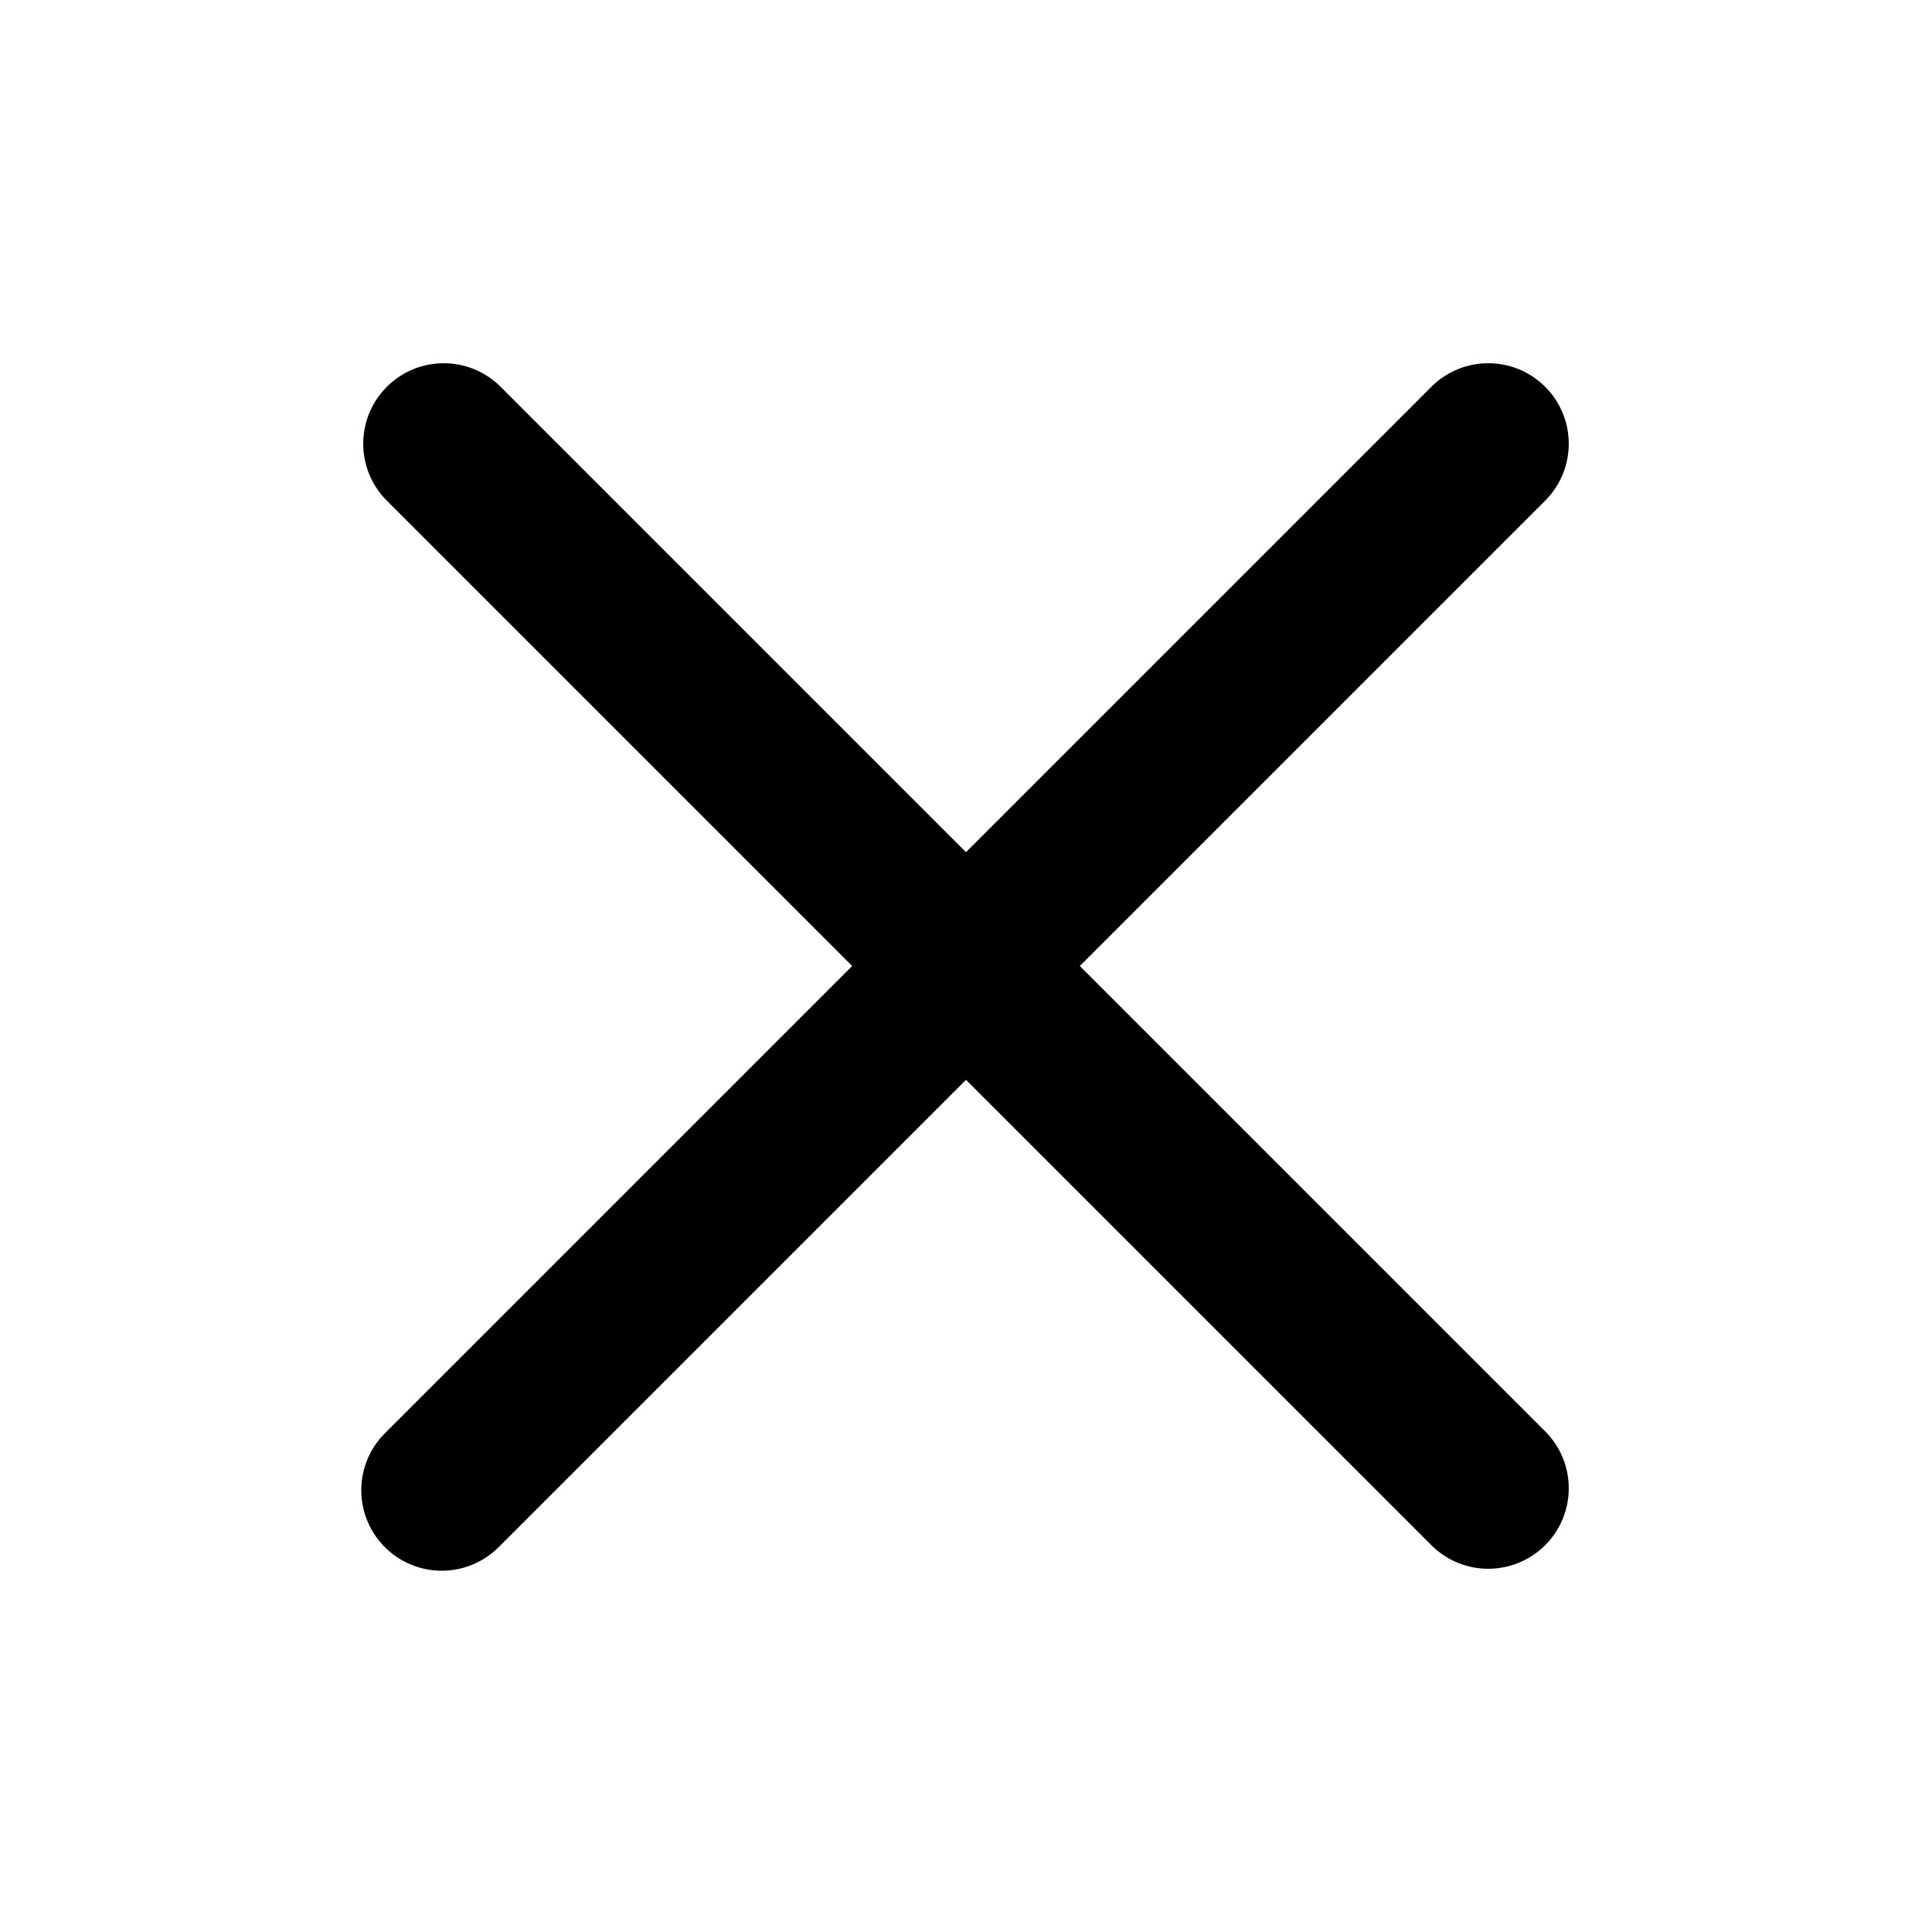
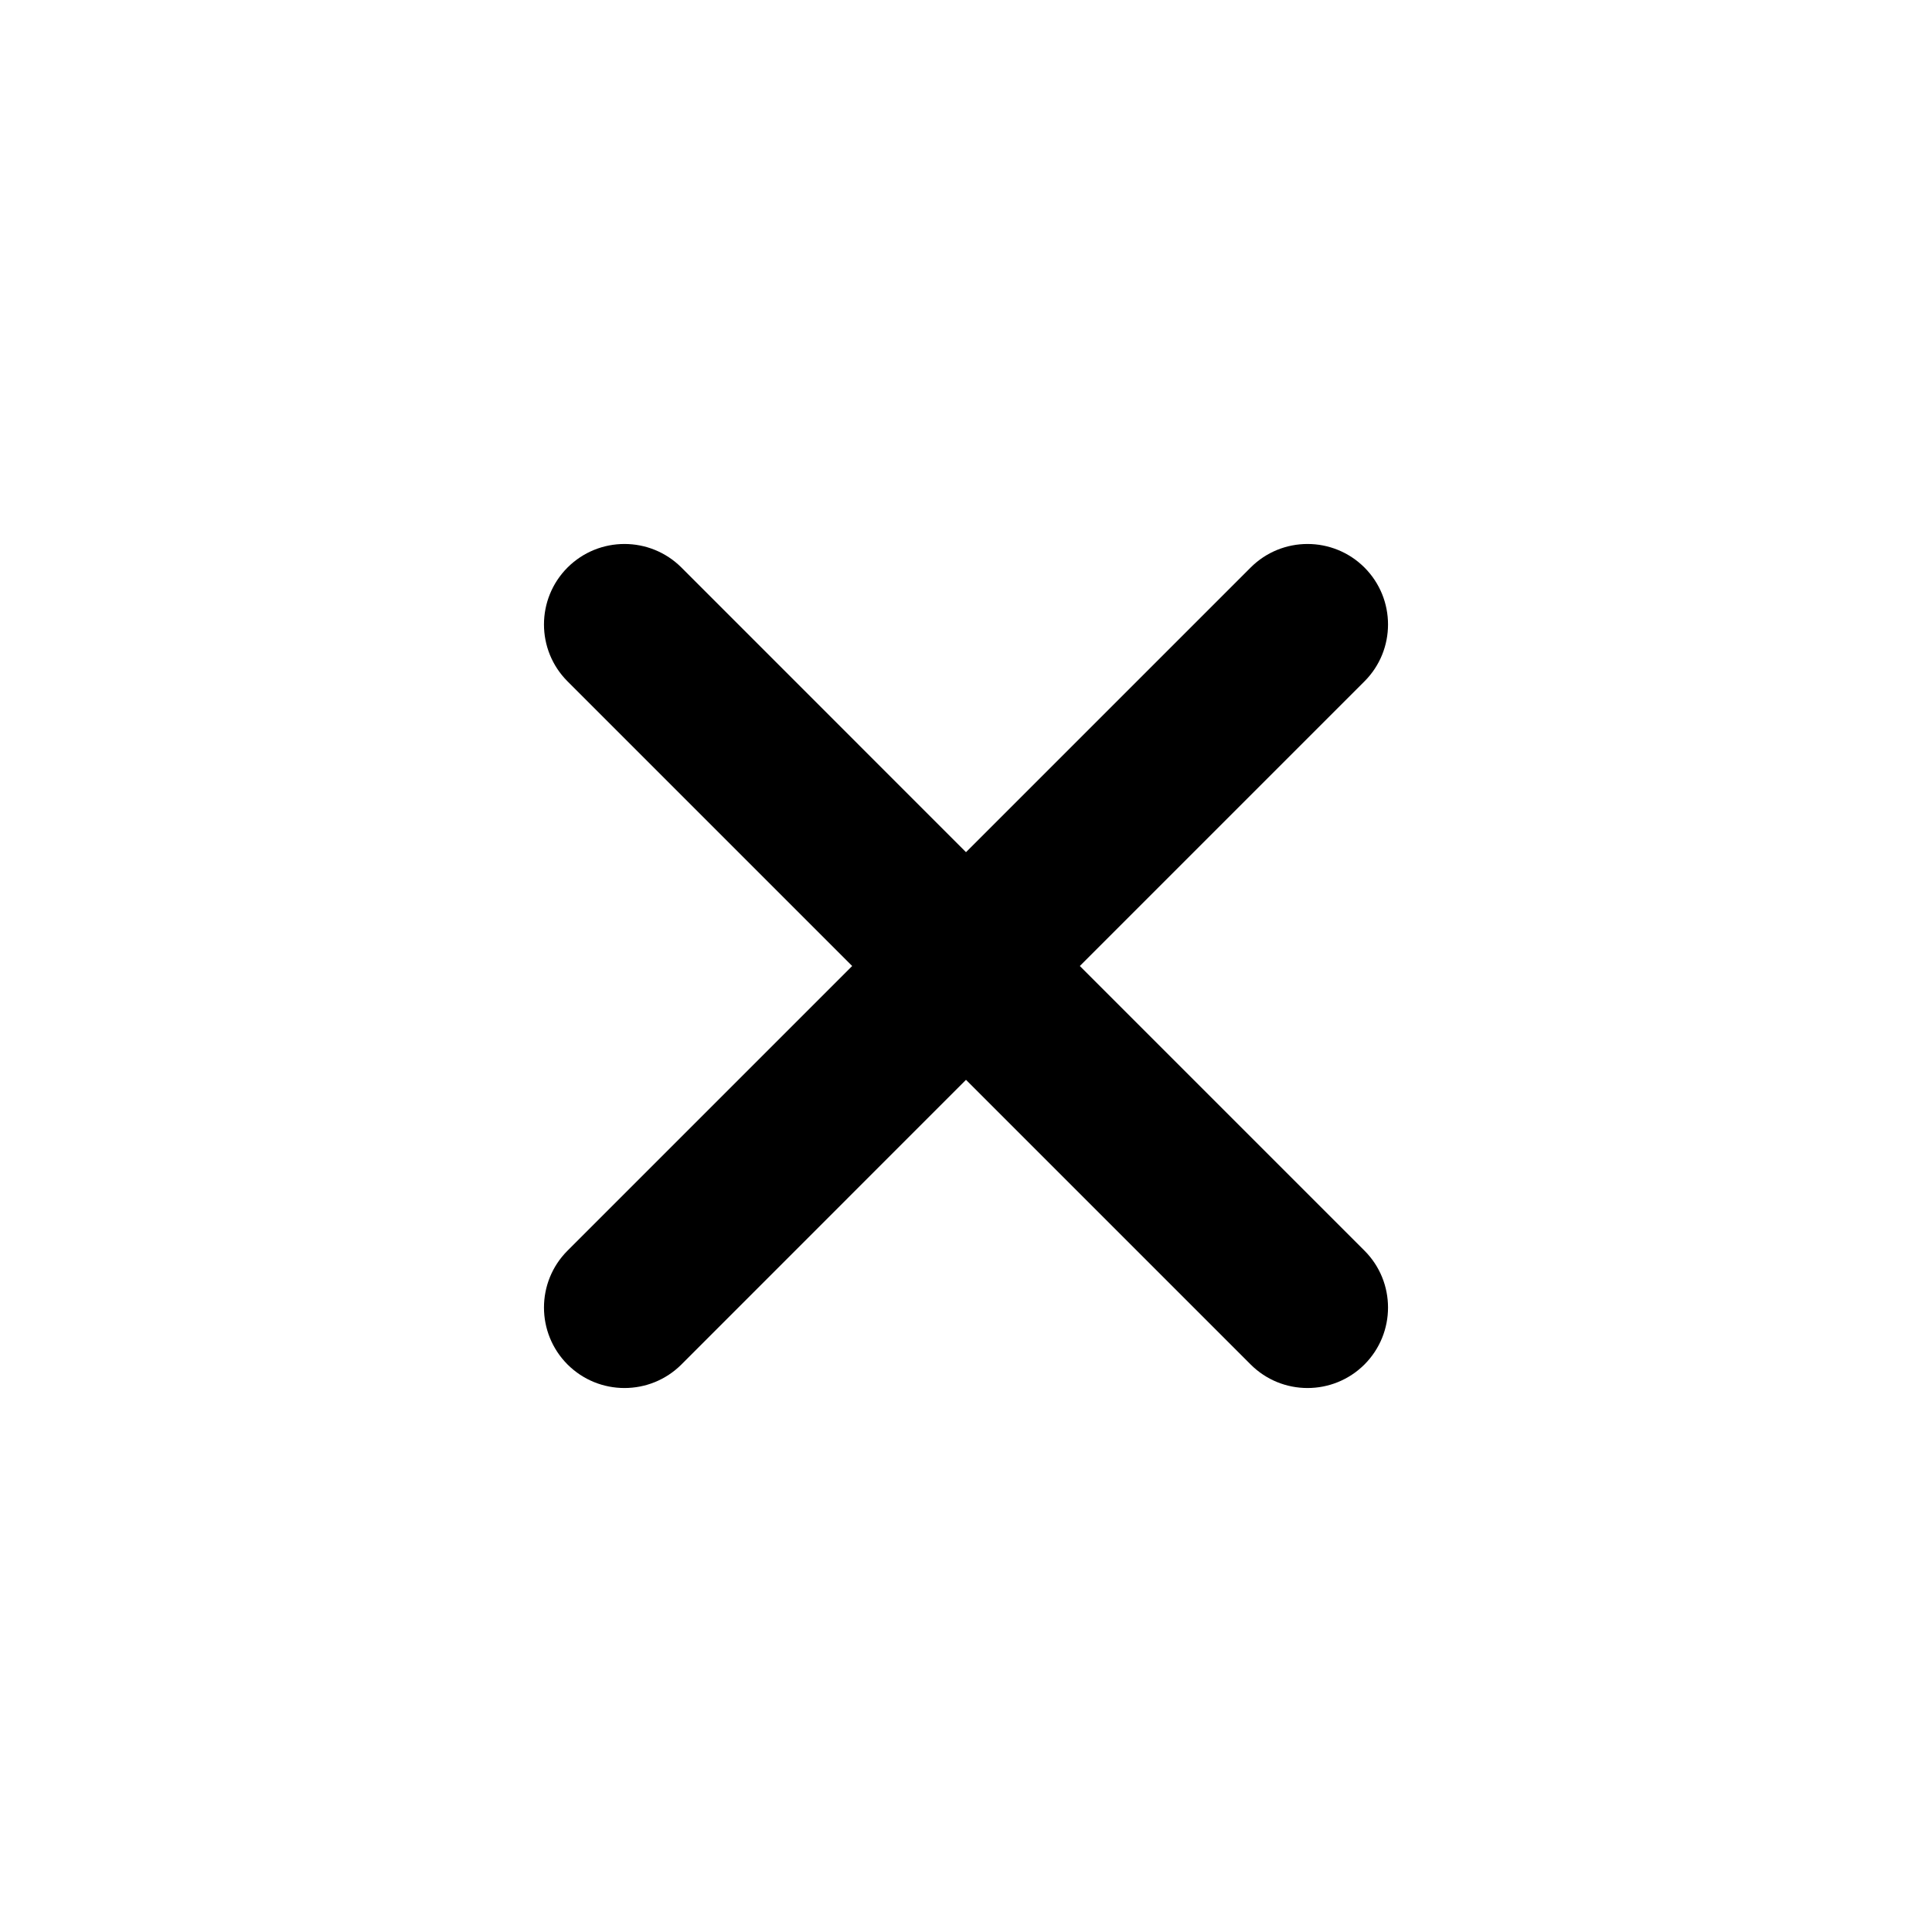
<svg xmlns="http://www.w3.org/2000/svg" width="800px" height="800px" viewBox="0 0 24 24" fill="none">
-   <path fill-rule="evenodd" clip-rule="evenodd" d="M19.207 6.207a1 1 0 0 0-1.414-1.414L12 10.586 6.207 4.793a1 1 0 0 0-1.414 1.414L10.586 12l-5.793 5.793a1 1 0 1 0 1.414 1.414L12 13.414l5.793 5.793a1 1 0 0 0 1.414-1.414L13.414 12l5.793-5.793z" fill="#000000" />
+   <path fill-rule="evenodd" clip-rule="evenodd" d="M16.95 8.464C17.34 8.074 17.34 7.441 16.95 7.05C16.559 6.66 15.926 6.66 15.536 7.05L12 10.586L8.465 7.05C8.074 6.66 7.441 6.66 7.05 7.05C6.66 7.441 6.66 8.074 7.05 8.464L10.586 12L7.05 15.536C6.66 15.926 6.66 16.559 7.05 16.95C7.441 17.34 8.074 17.34 8.465 16.95L12 13.414L15.536 16.95C15.926 17.34 16.559 17.34 16.95 16.95C17.34 16.559 17.34 15.926 16.95 15.536L13.414 12L16.95 8.464Z" fill="#000000" />
</svg>
